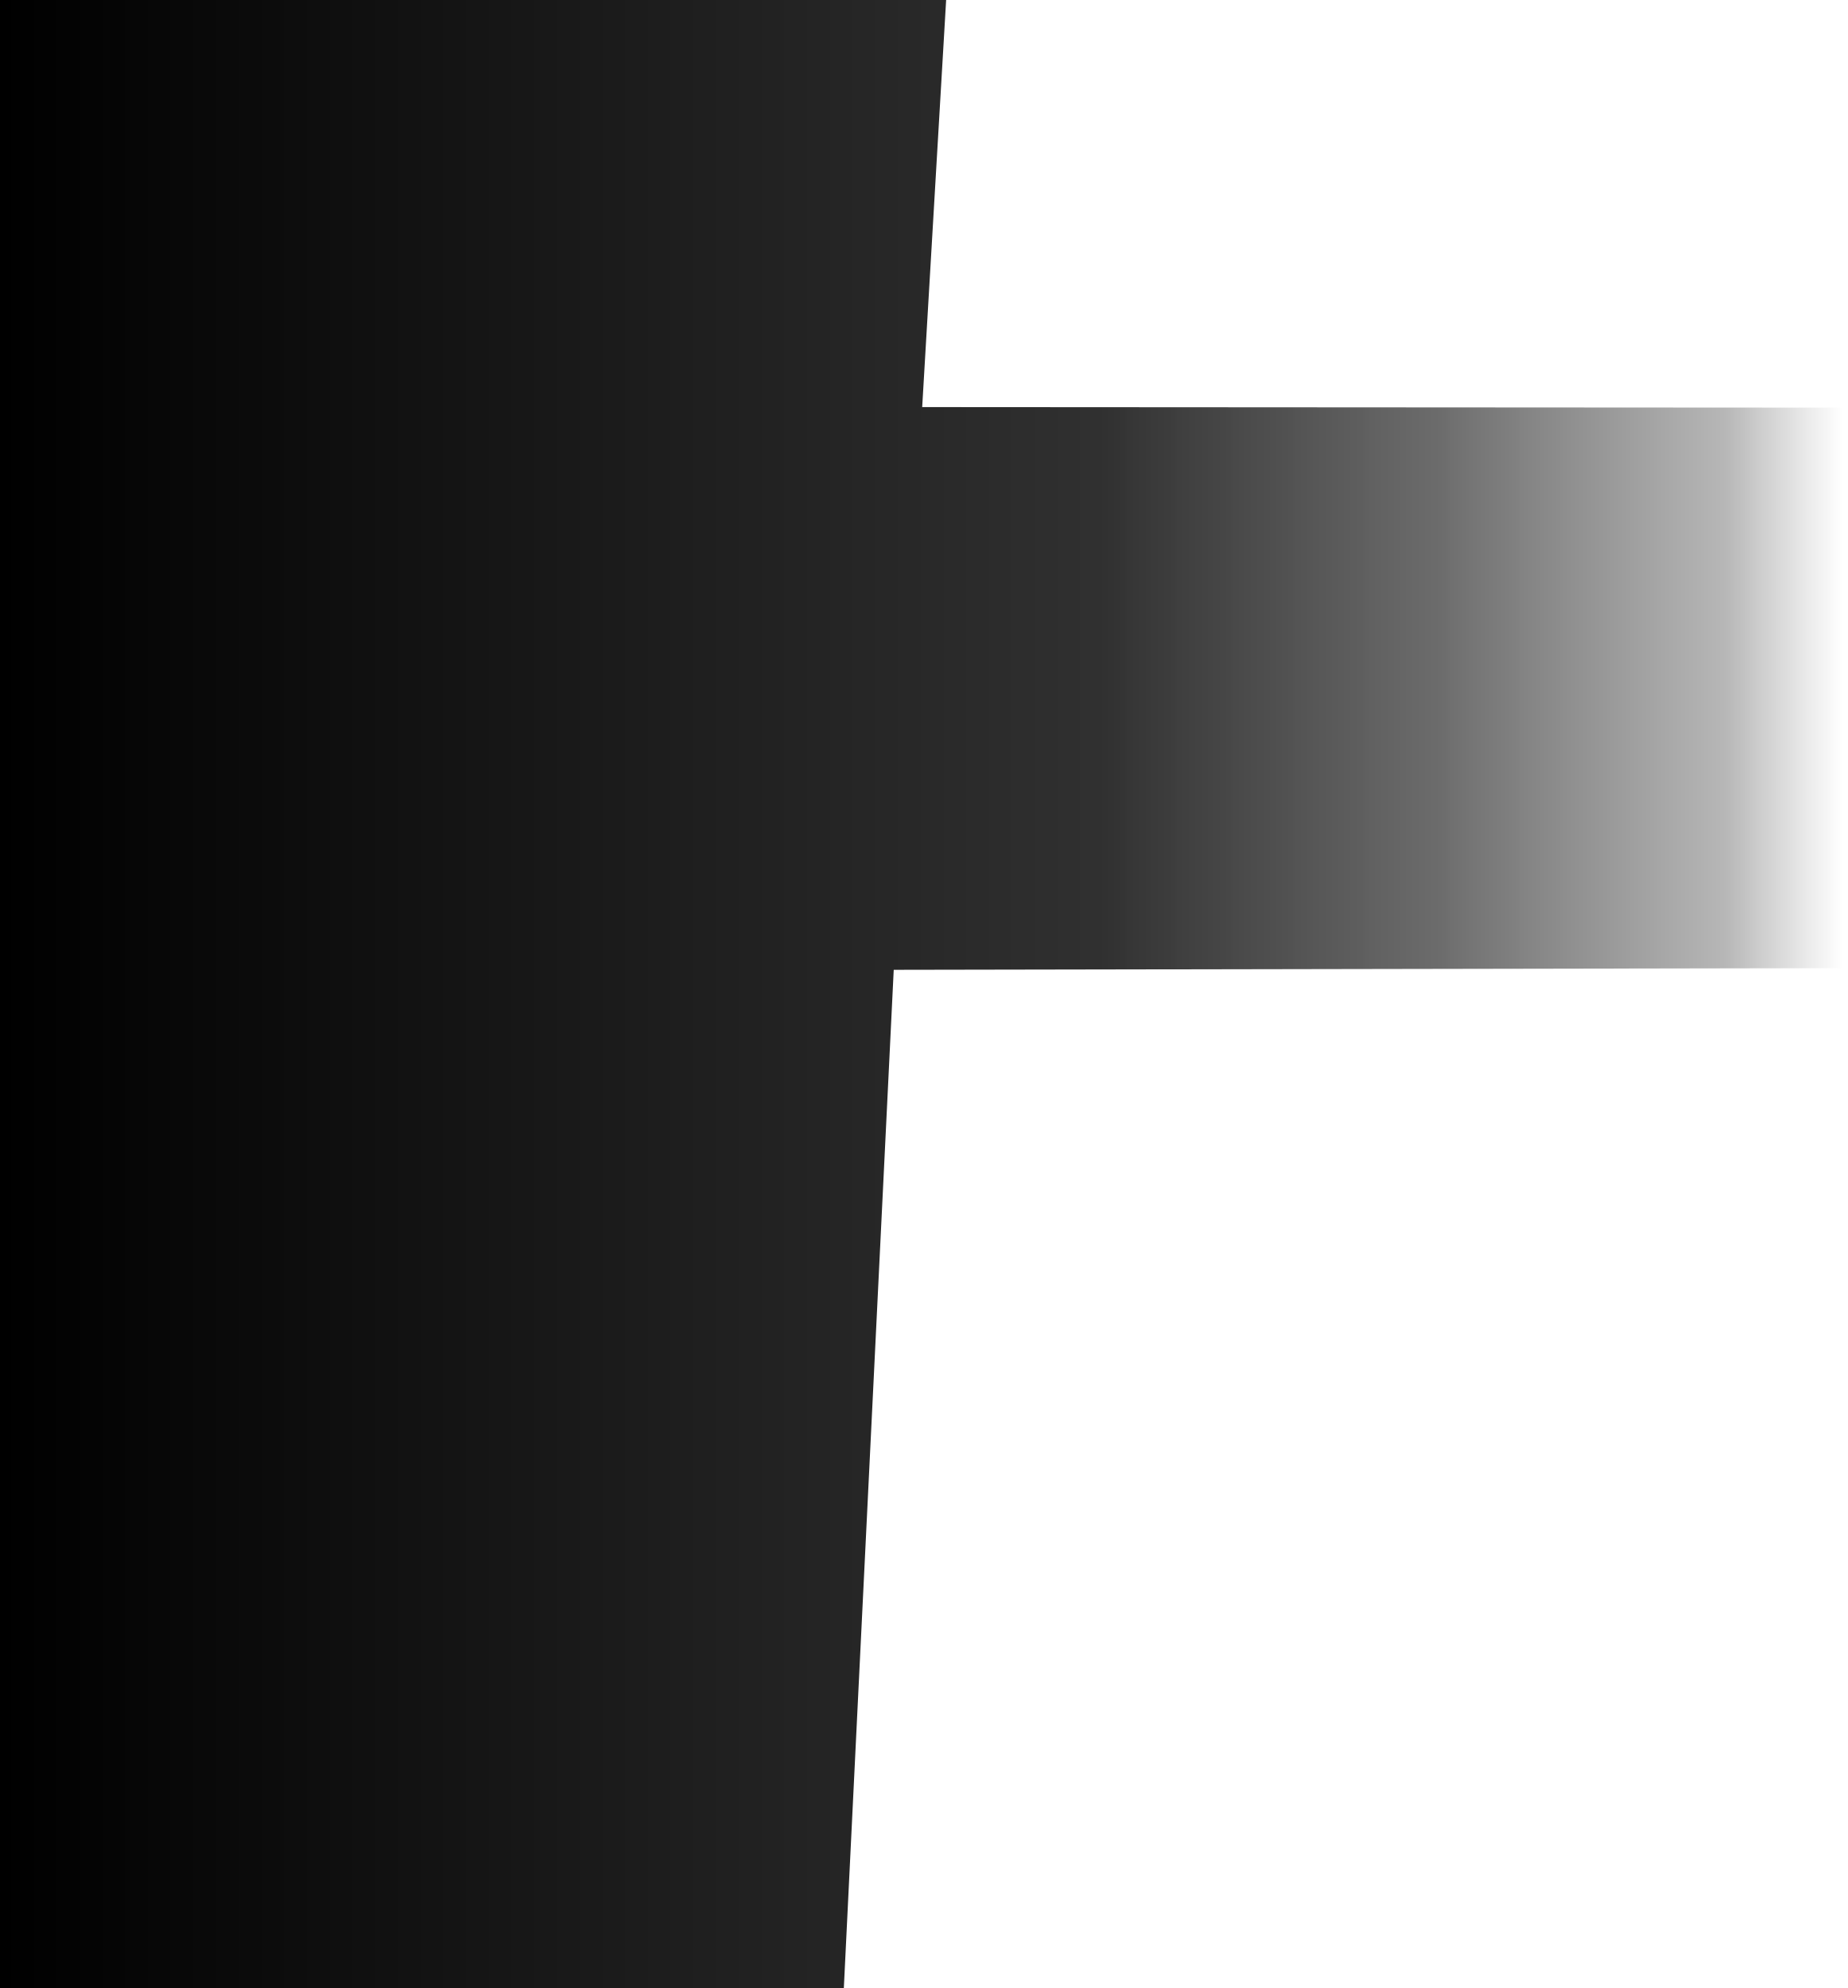
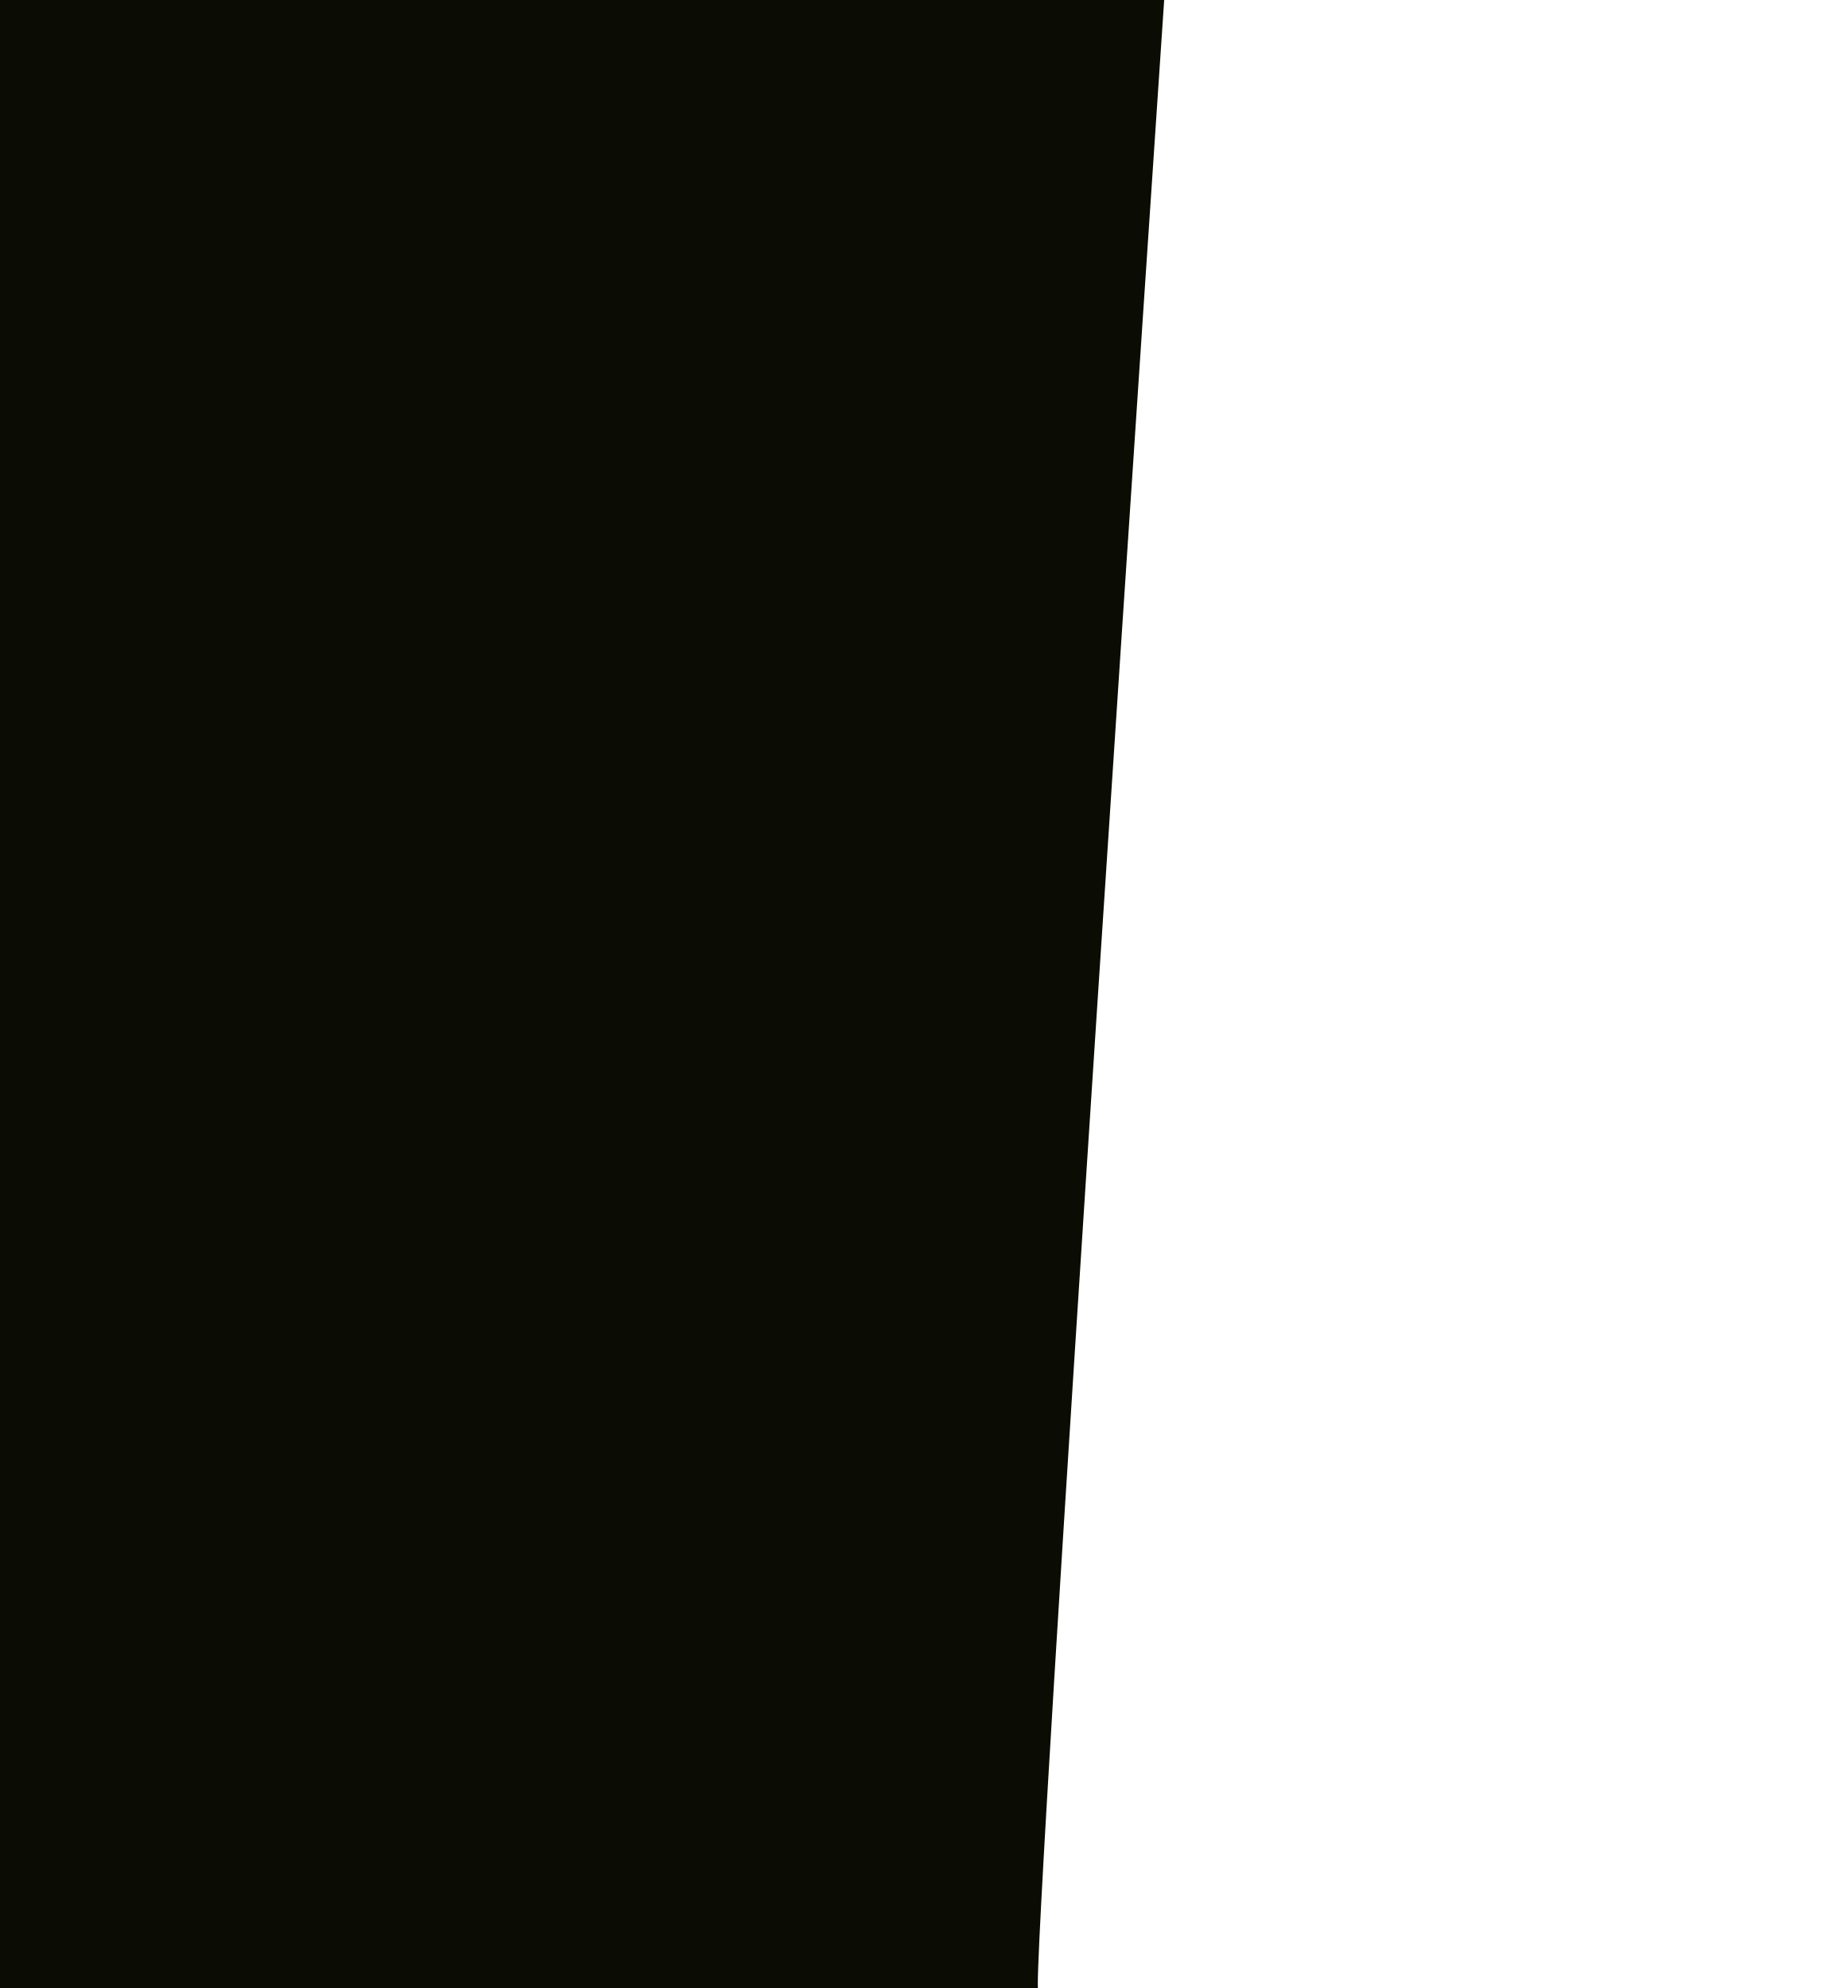
<svg xmlns="http://www.w3.org/2000/svg" width="990" height="1065" viewBox="0 0 990 1065" fill="none" version="1.1" id="svg24">
  <g filter="url(#filter0_b_231_365)" id="g4" transform="translate(-1.273632,-1.368159)">
-     <path d="M 1.274,1.368 H 293.391 508.148 l -12.831,218.086 497.307,0.296 0.45,300.263 -513.006,0.901 -26.774,546.356 -452.021,-0.901 z" fill="url(#paint0_linear_231_365)" id="path2" style="fill:url(#paint0_linear_231_365)" />
+     <path d="M 1.274,1.368 H 360.707 624.954 c 0,0 -72.036,1065.106 -67.493,1065.901 L 1.274,1066.368 Z" fill="url(#paint0_linear_231_365)" id="path2" style="fill:#0b0c03;fill-opacity:1;stroke-width:1.109" />
  </g>
  <defs id="defs22">
    <filter id="filter0_b_231_365" x="-25" y="-30" width="1040" height="1115" filterUnits="userSpaceOnUse" color-interpolation-filters="sRGB">
      <feFlood flood-opacity="0" result="BackgroundImageFix" id="feFlood6" />
      <feGaussianBlur in="BackgroundImageFix" stdDeviation="12.5" id="feGaussianBlur8" />
      <feComposite in2="SourceAlpha" operator="in" result="effect1_backgroundBlur_231_365" id="feComposite10" />
      <feBlend mode="normal" in="SourceGraphic" in2="effect1_backgroundBlur_231_365" result="shape" id="feBlend12" />
    </filter>
    <linearGradient id="paint0_linear_231_365" x1="-0.08" y1="265.493" x2="991.956" y2="265.493" gradientUnits="userSpaceOnUse" gradientTransform="translate(1.273632,6.368159)">
-       <stop stop-color="#0F120E" id="stop15" offset="0" style="stop-color:#000000;stop-opacity:1;" />
+       <stop stop-color="#0F120E" id="stop15" offset="0" style="stop-color:#000000;stop-opacity:0.896;" />
      <stop offset="0.595" stop-color="#0F120E" stop-opacity="0.81" id="stop17" style="stop-color:#000000;stop-opacity:0.81;" />
      <stop offset="0.778" stop-color="#0F120E" stop-opacity="0.81" id="stop1428" style="stop-color:#090909;stop-opacity:0.596;" />
      <stop offset="0.932" stop-color="#0F120E" stop-opacity="0.81" id="stop1426" style="stop-color:#161616;stop-opacity:0.31;" />
      <stop offset="0.995" stop-color="#182326" stop-opacity="0" id="stop19" style="stop-color:#242424;stop-opacity:0;" />
    </linearGradient>
  </defs>
</svg>
